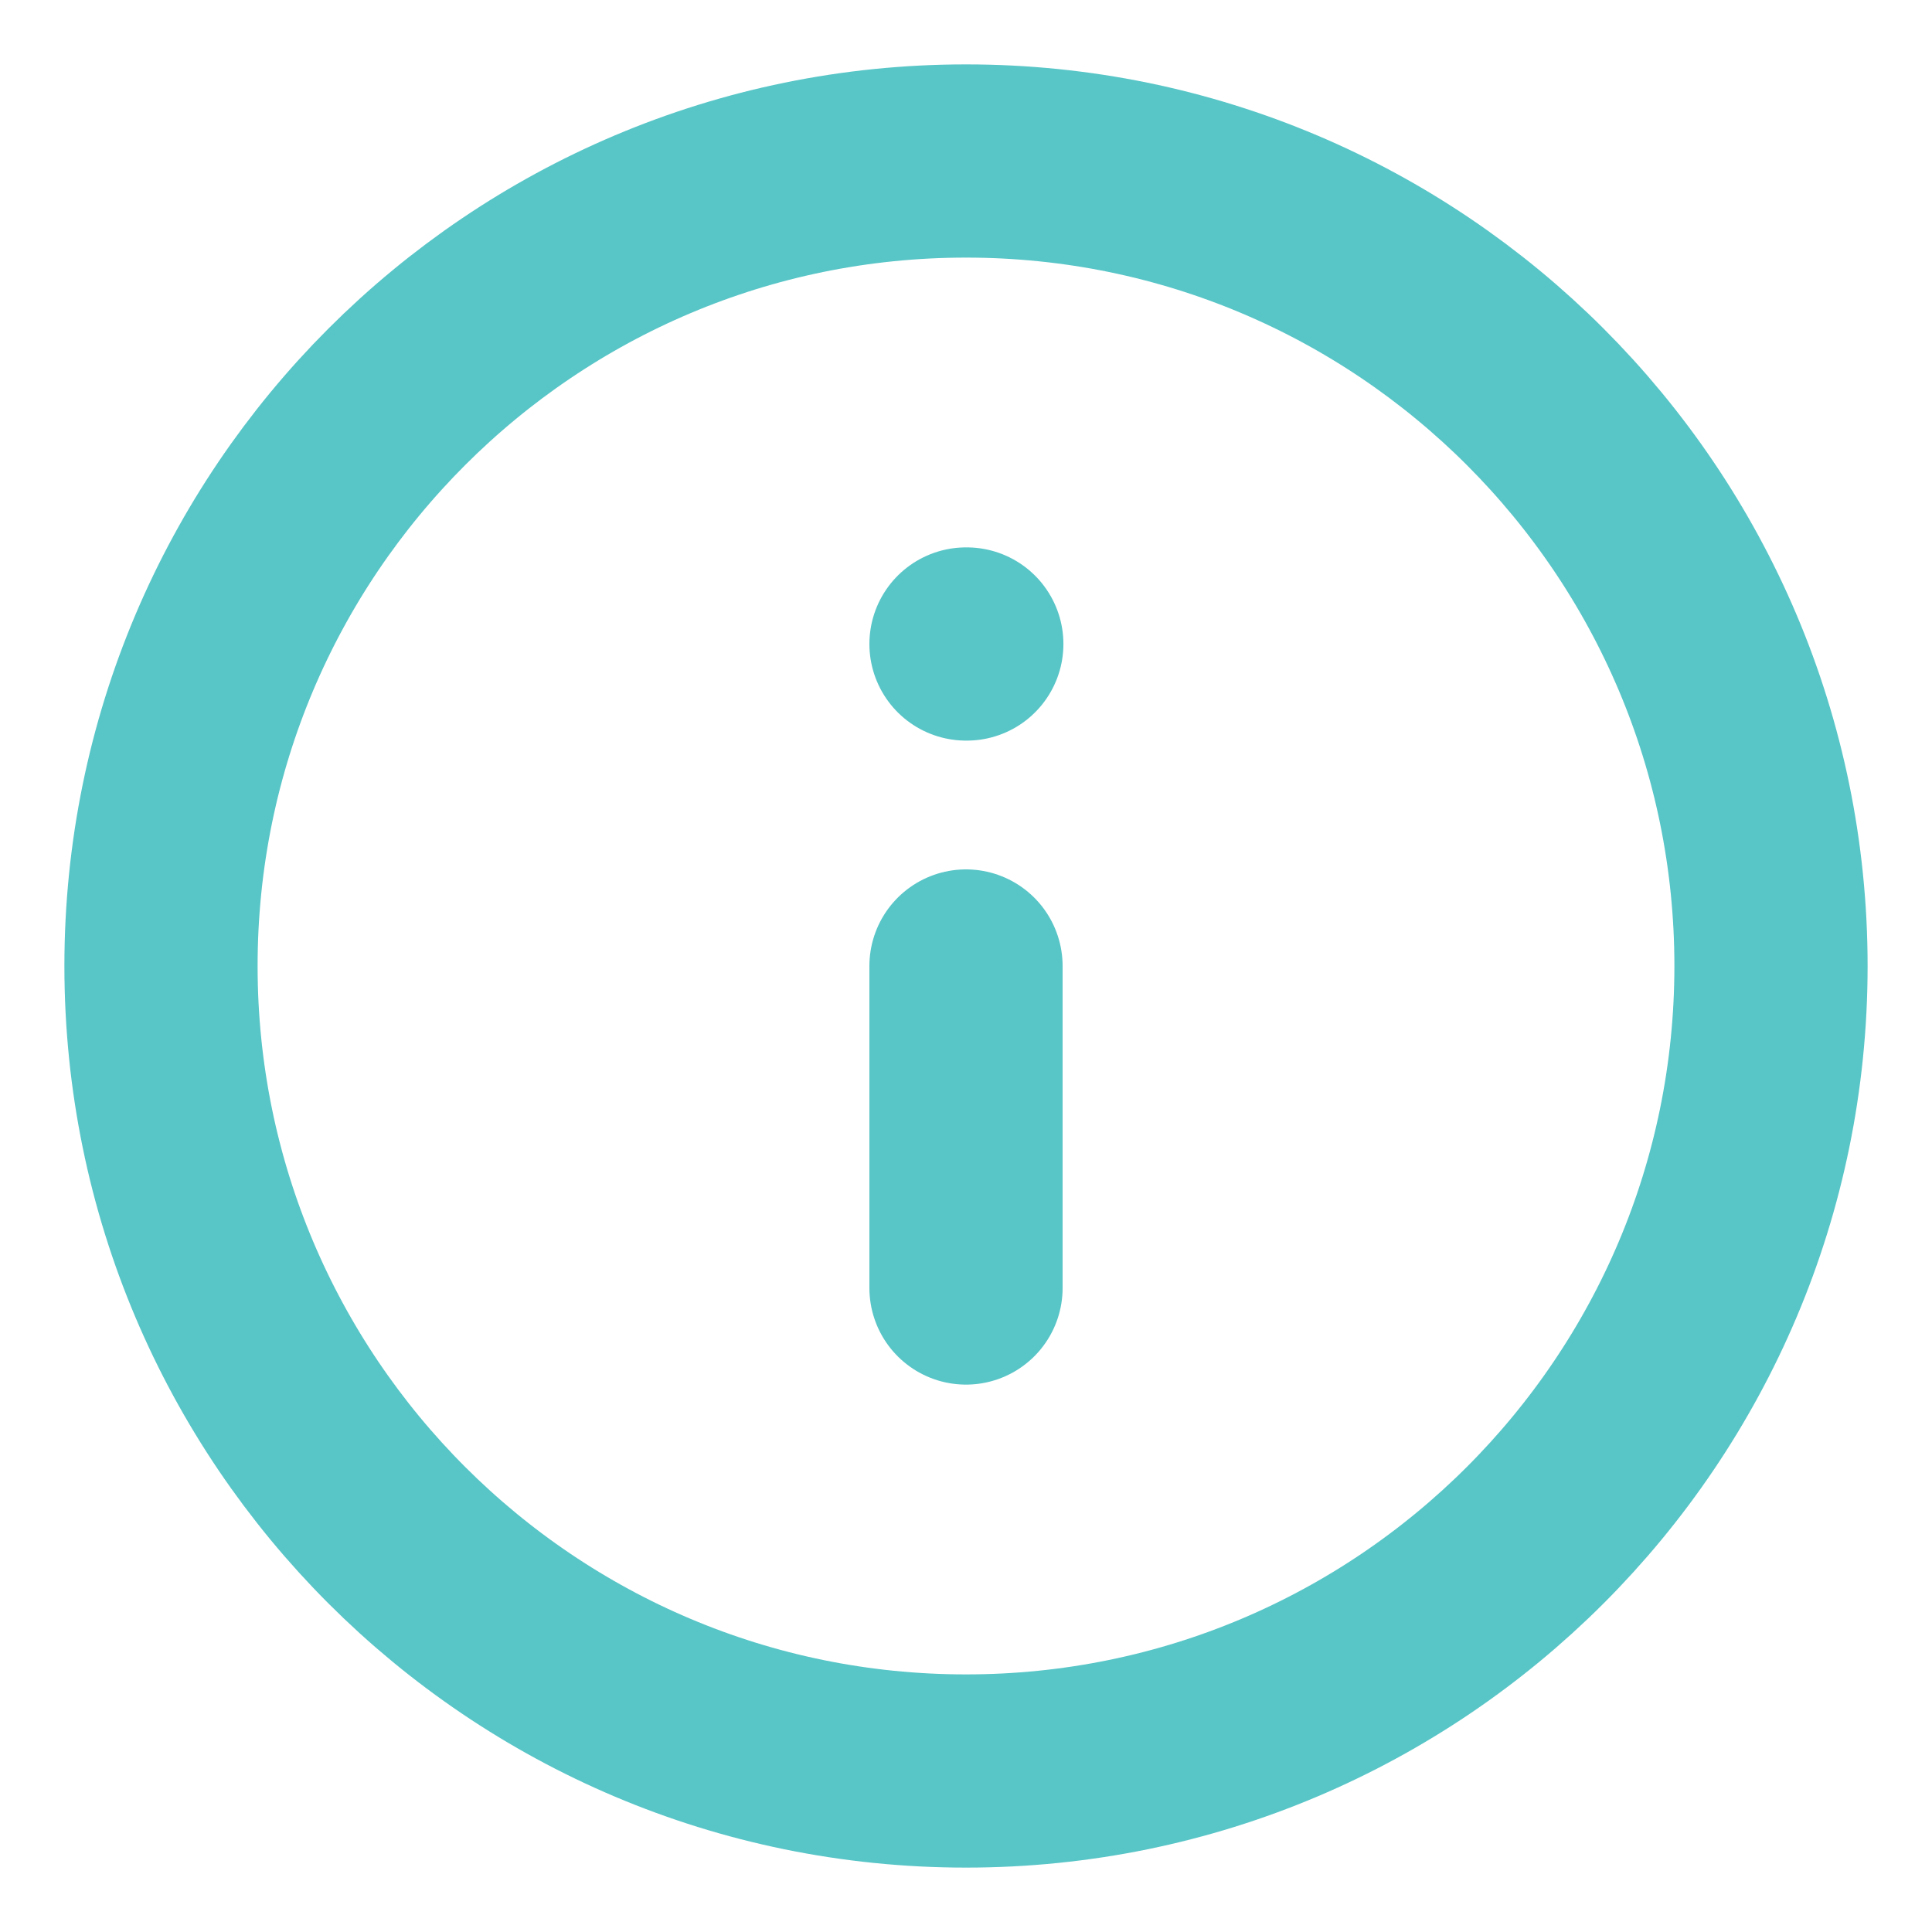
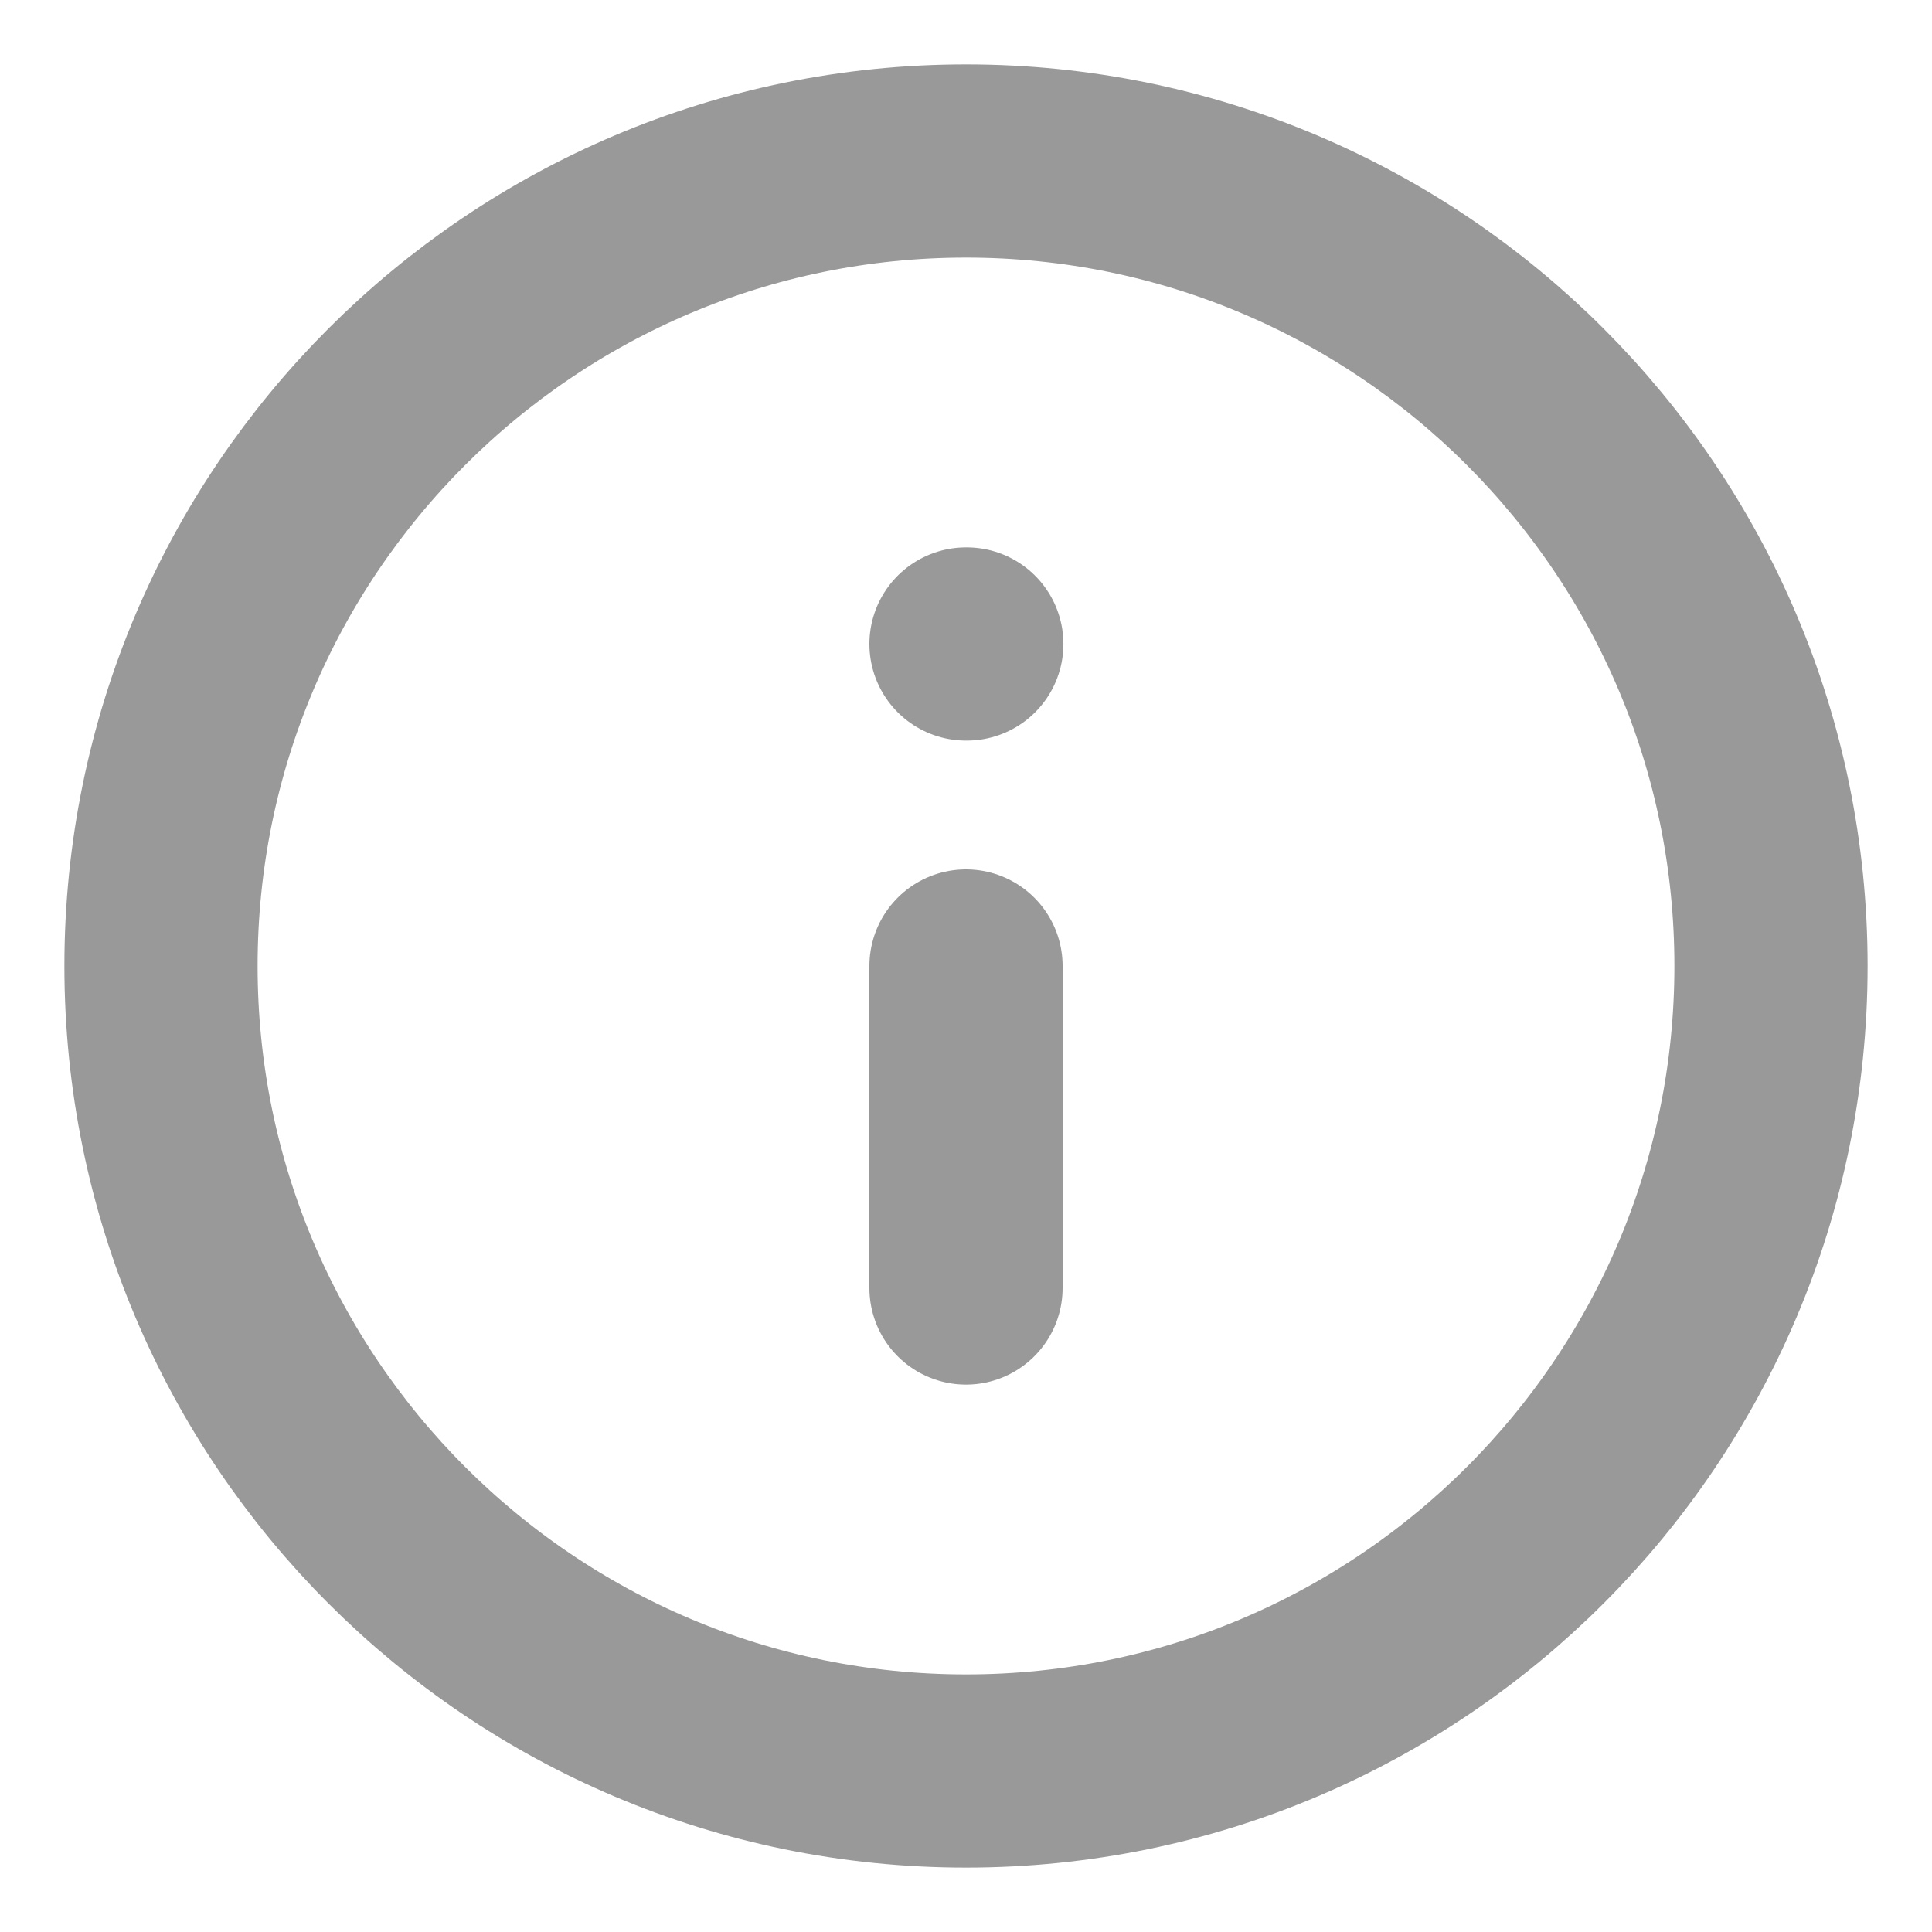
<svg xmlns="http://www.w3.org/2000/svg" width="12" height="12" viewBox="0 0 12 12" fill="none">
-   <path d="M6 11C8.761 11 11 8.761 11 6C11 3.239 8.761 1 6 1C3.239 1 1 3.239 1 6C1 8.761 3.239 11 6 11Z" stroke="#58C5C7" stroke-width="1.2" stroke-linecap="round" stroke-linejoin="round" />
-   <path d="M6 8V6" stroke="#58C5C7" stroke-width="1.2" stroke-linecap="round" stroke-linejoin="round" />
-   <path d="M6 4H6.005" stroke="#58C5C7" stroke-width="1.2" stroke-linecap="round" stroke-linejoin="round" />
+   <path d="M6 11C8.761 11 11 8.761 11 6C11 3.239 8.761 1 6 1C3.239 1 1 3.239 1 6C1 8.761 3.239 11 6 11Z" stroke="#999999" stroke-width="1.2" stroke-linecap="round" stroke-linejoin="round" />
+   <path d="M6 8V6" stroke="#999999" stroke-width="1.2" stroke-linecap="round" stroke-linejoin="round" />
+   <path d="M6 4H6.005" stroke="#999999" stroke-width="1.2" stroke-linecap="round" stroke-linejoin="round" />
</svg>
